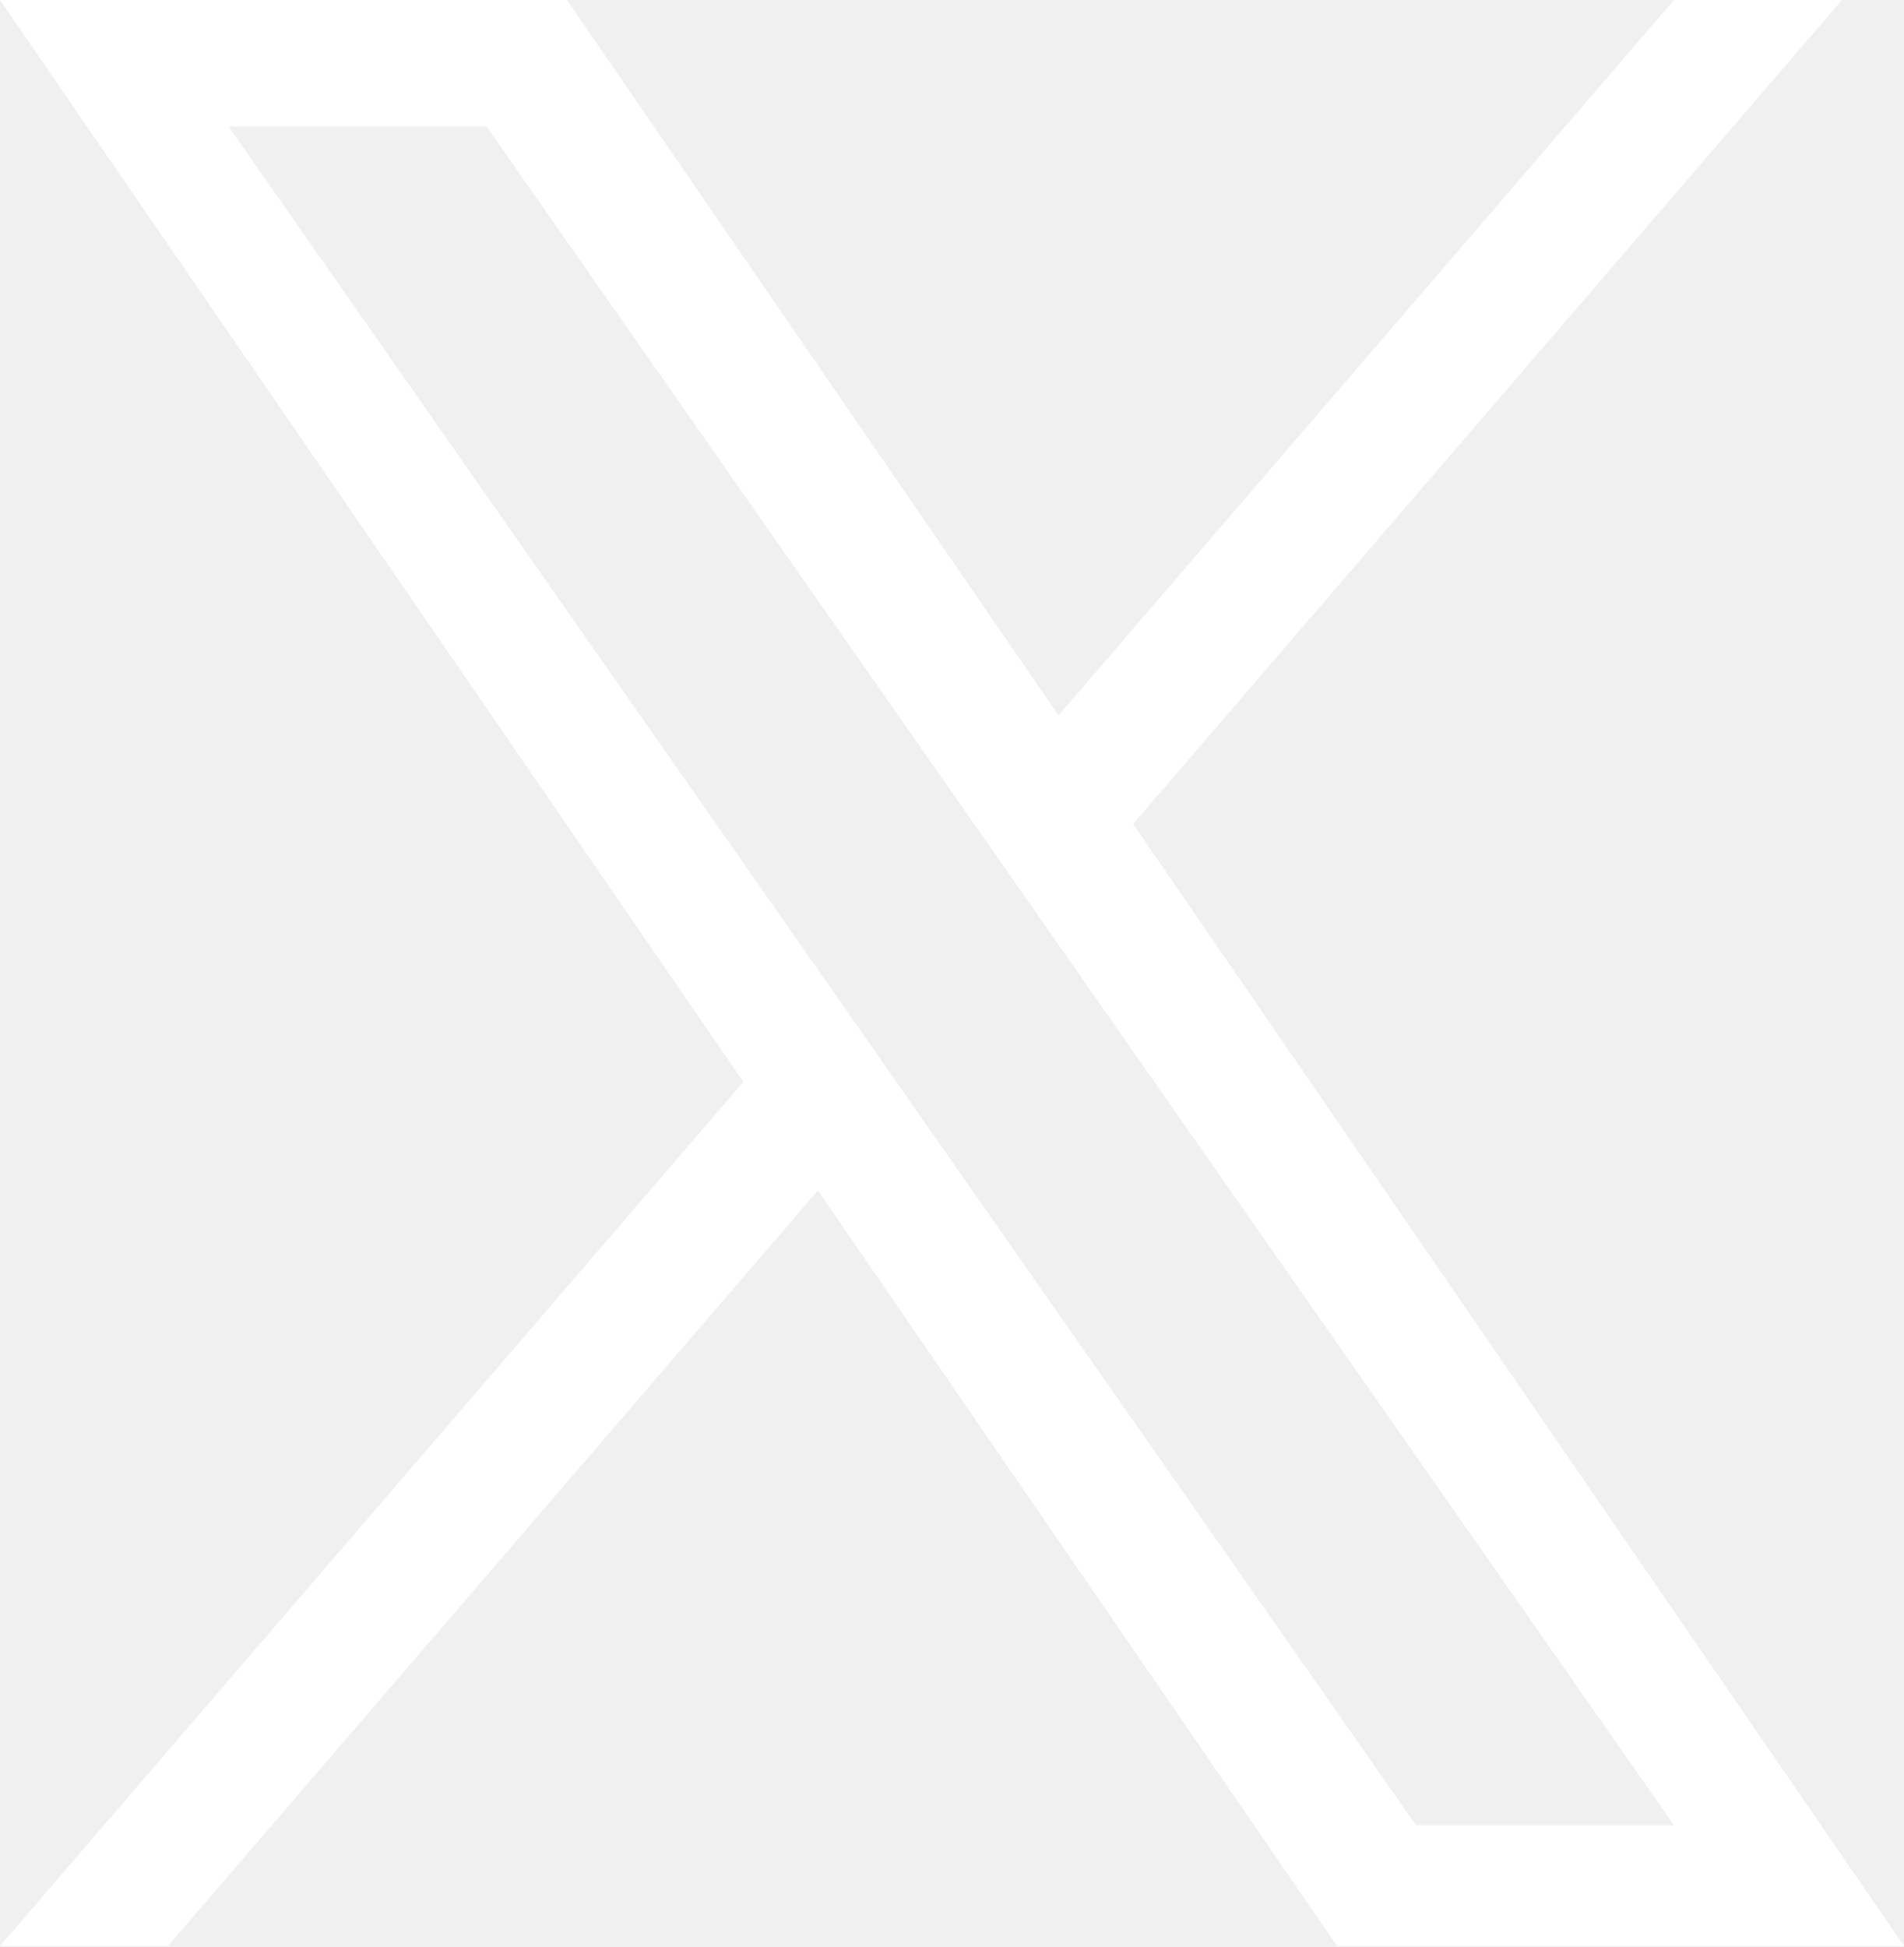
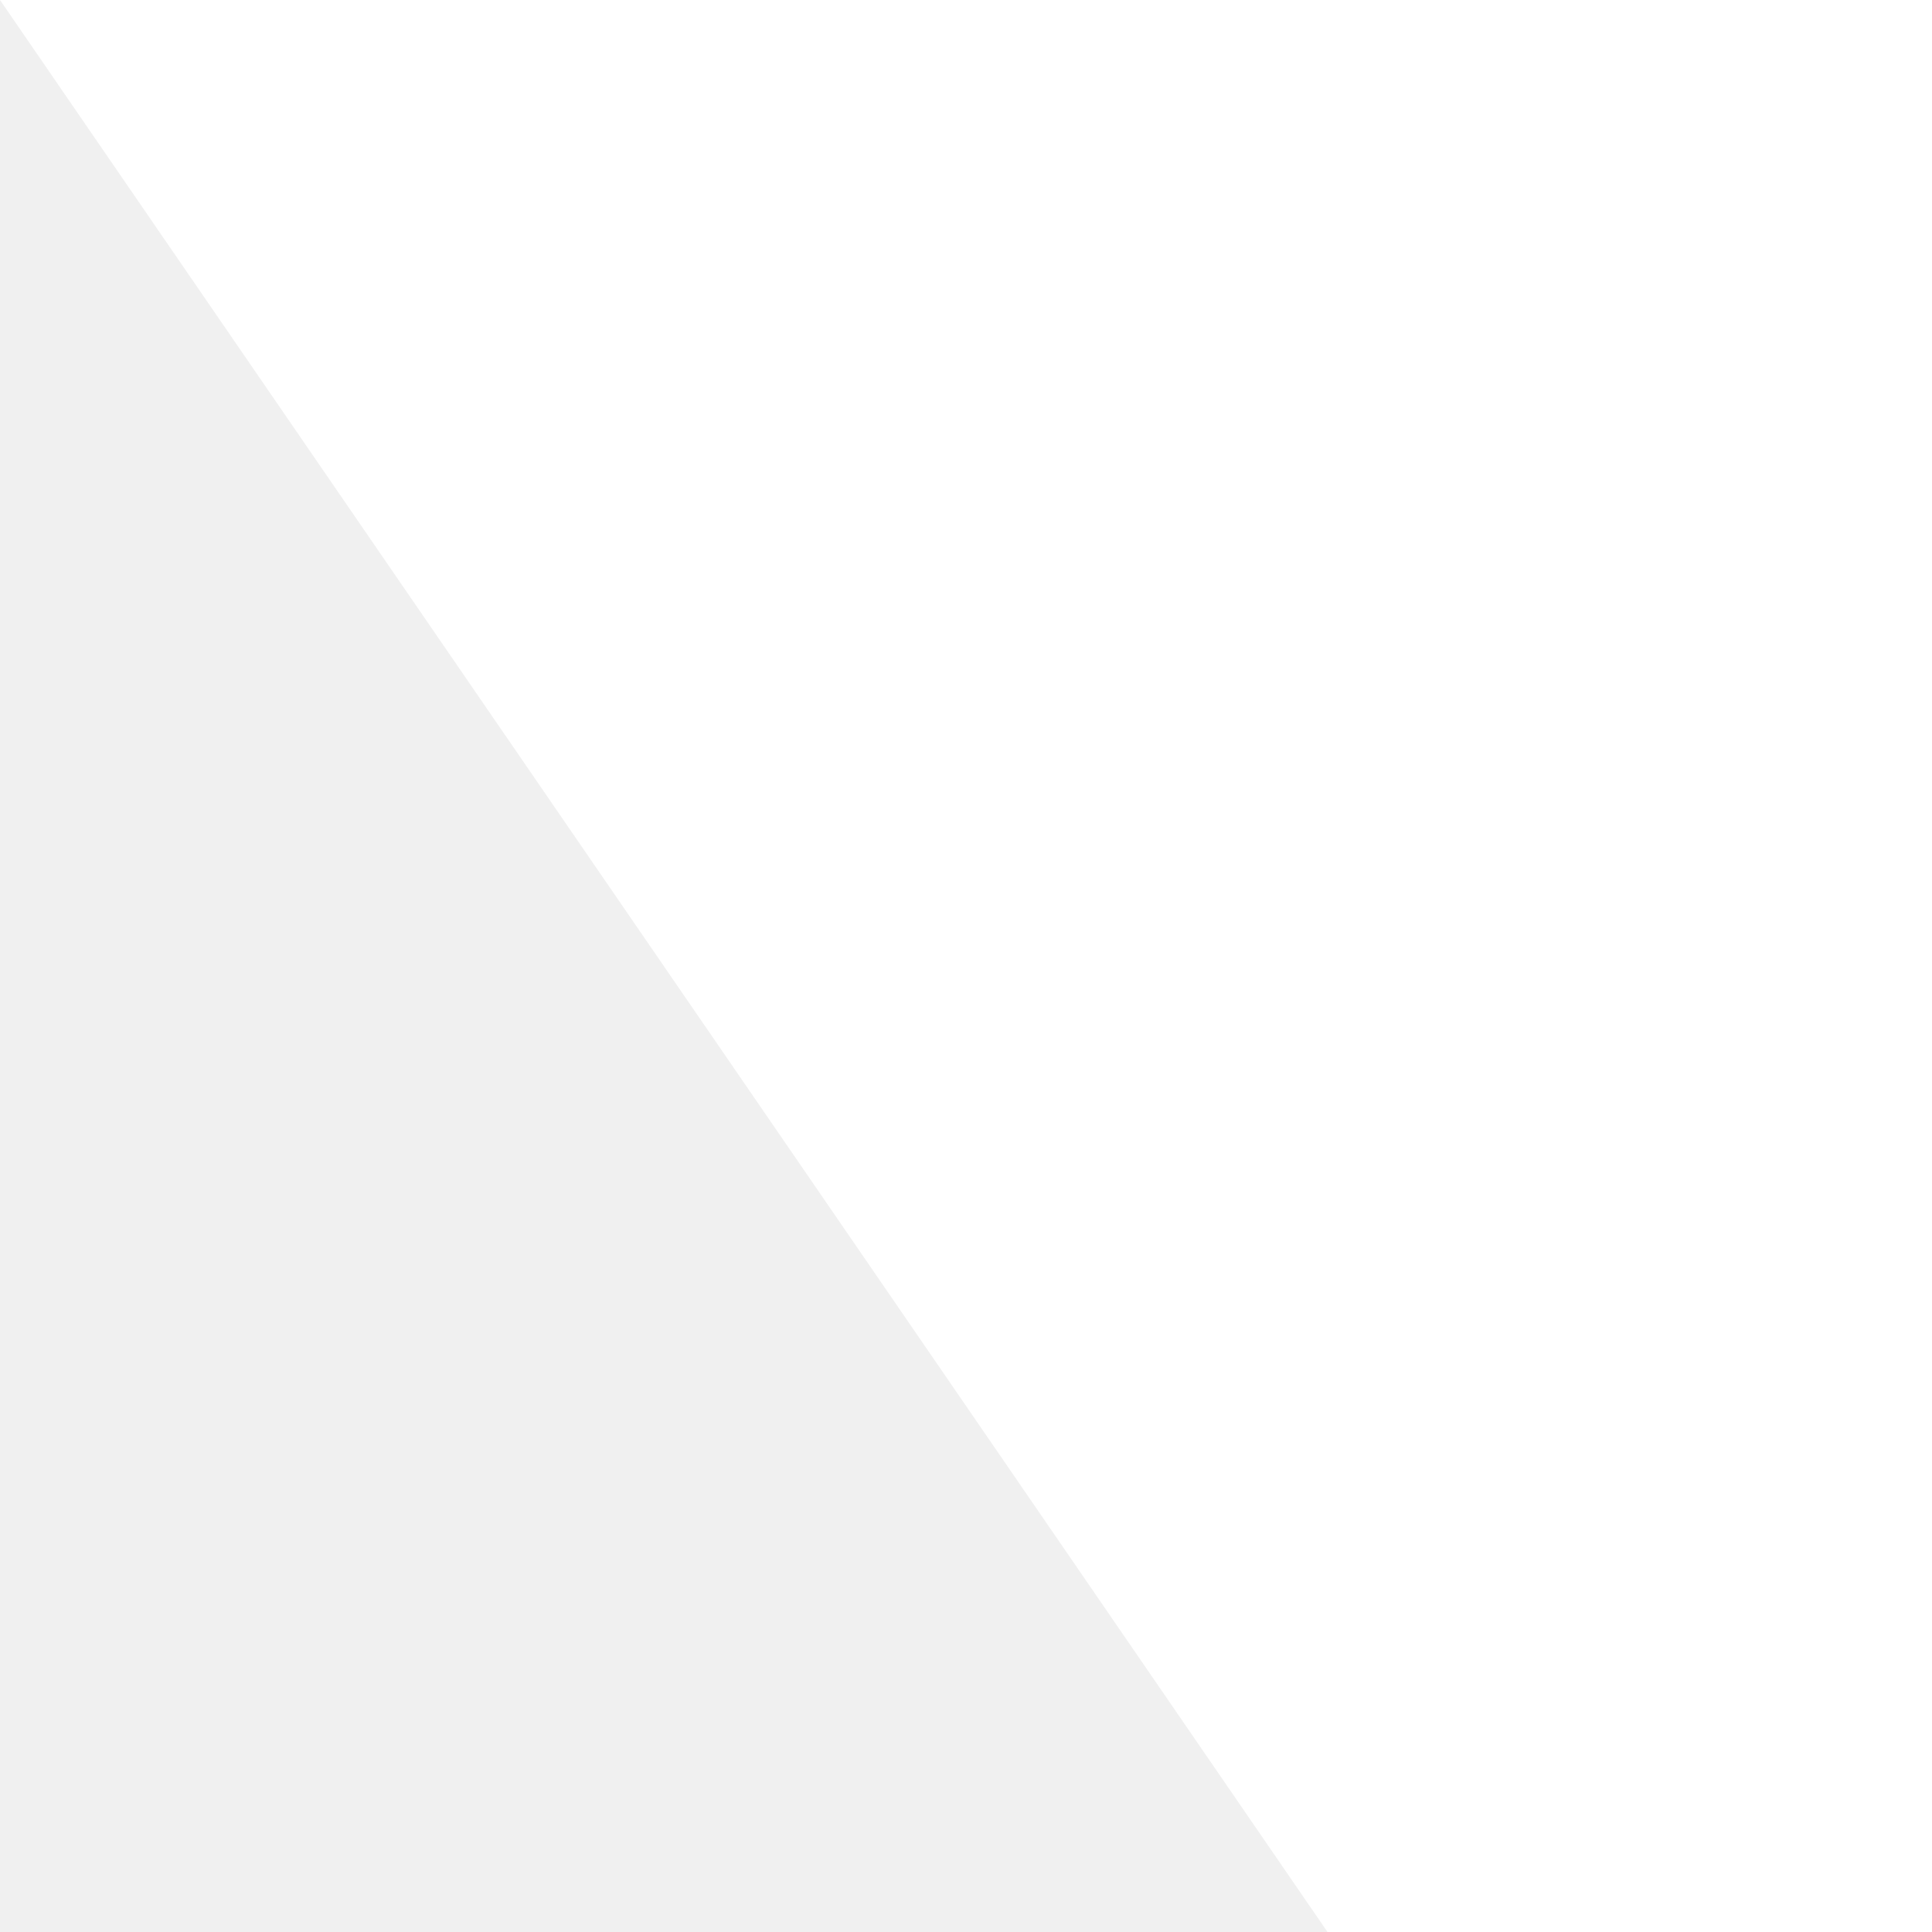
- <svg xmlns="http://www.w3.org/2000/svg" width="1200" height="1227" fill="none">
+ <svg xmlns="http://www.w3.org/2000/svg" width="16" height="16" fill="none">
  <path fill="#ffffff" d="M714.163 519.284 1160.89 0h-105.86L667.137 450.887 357.328 0H0l468.492 681.821L0 1226.37h105.866l409.625-476.152 327.181 476.152H1200L714.137 519.284h.026ZM569.165 687.828l-47.468-67.894L144.011 79.694h162.604L611.412 515.685l47.468 67.894 396.2 566.721H892.476L569.165 687.854v-.026Z" />
</svg>
